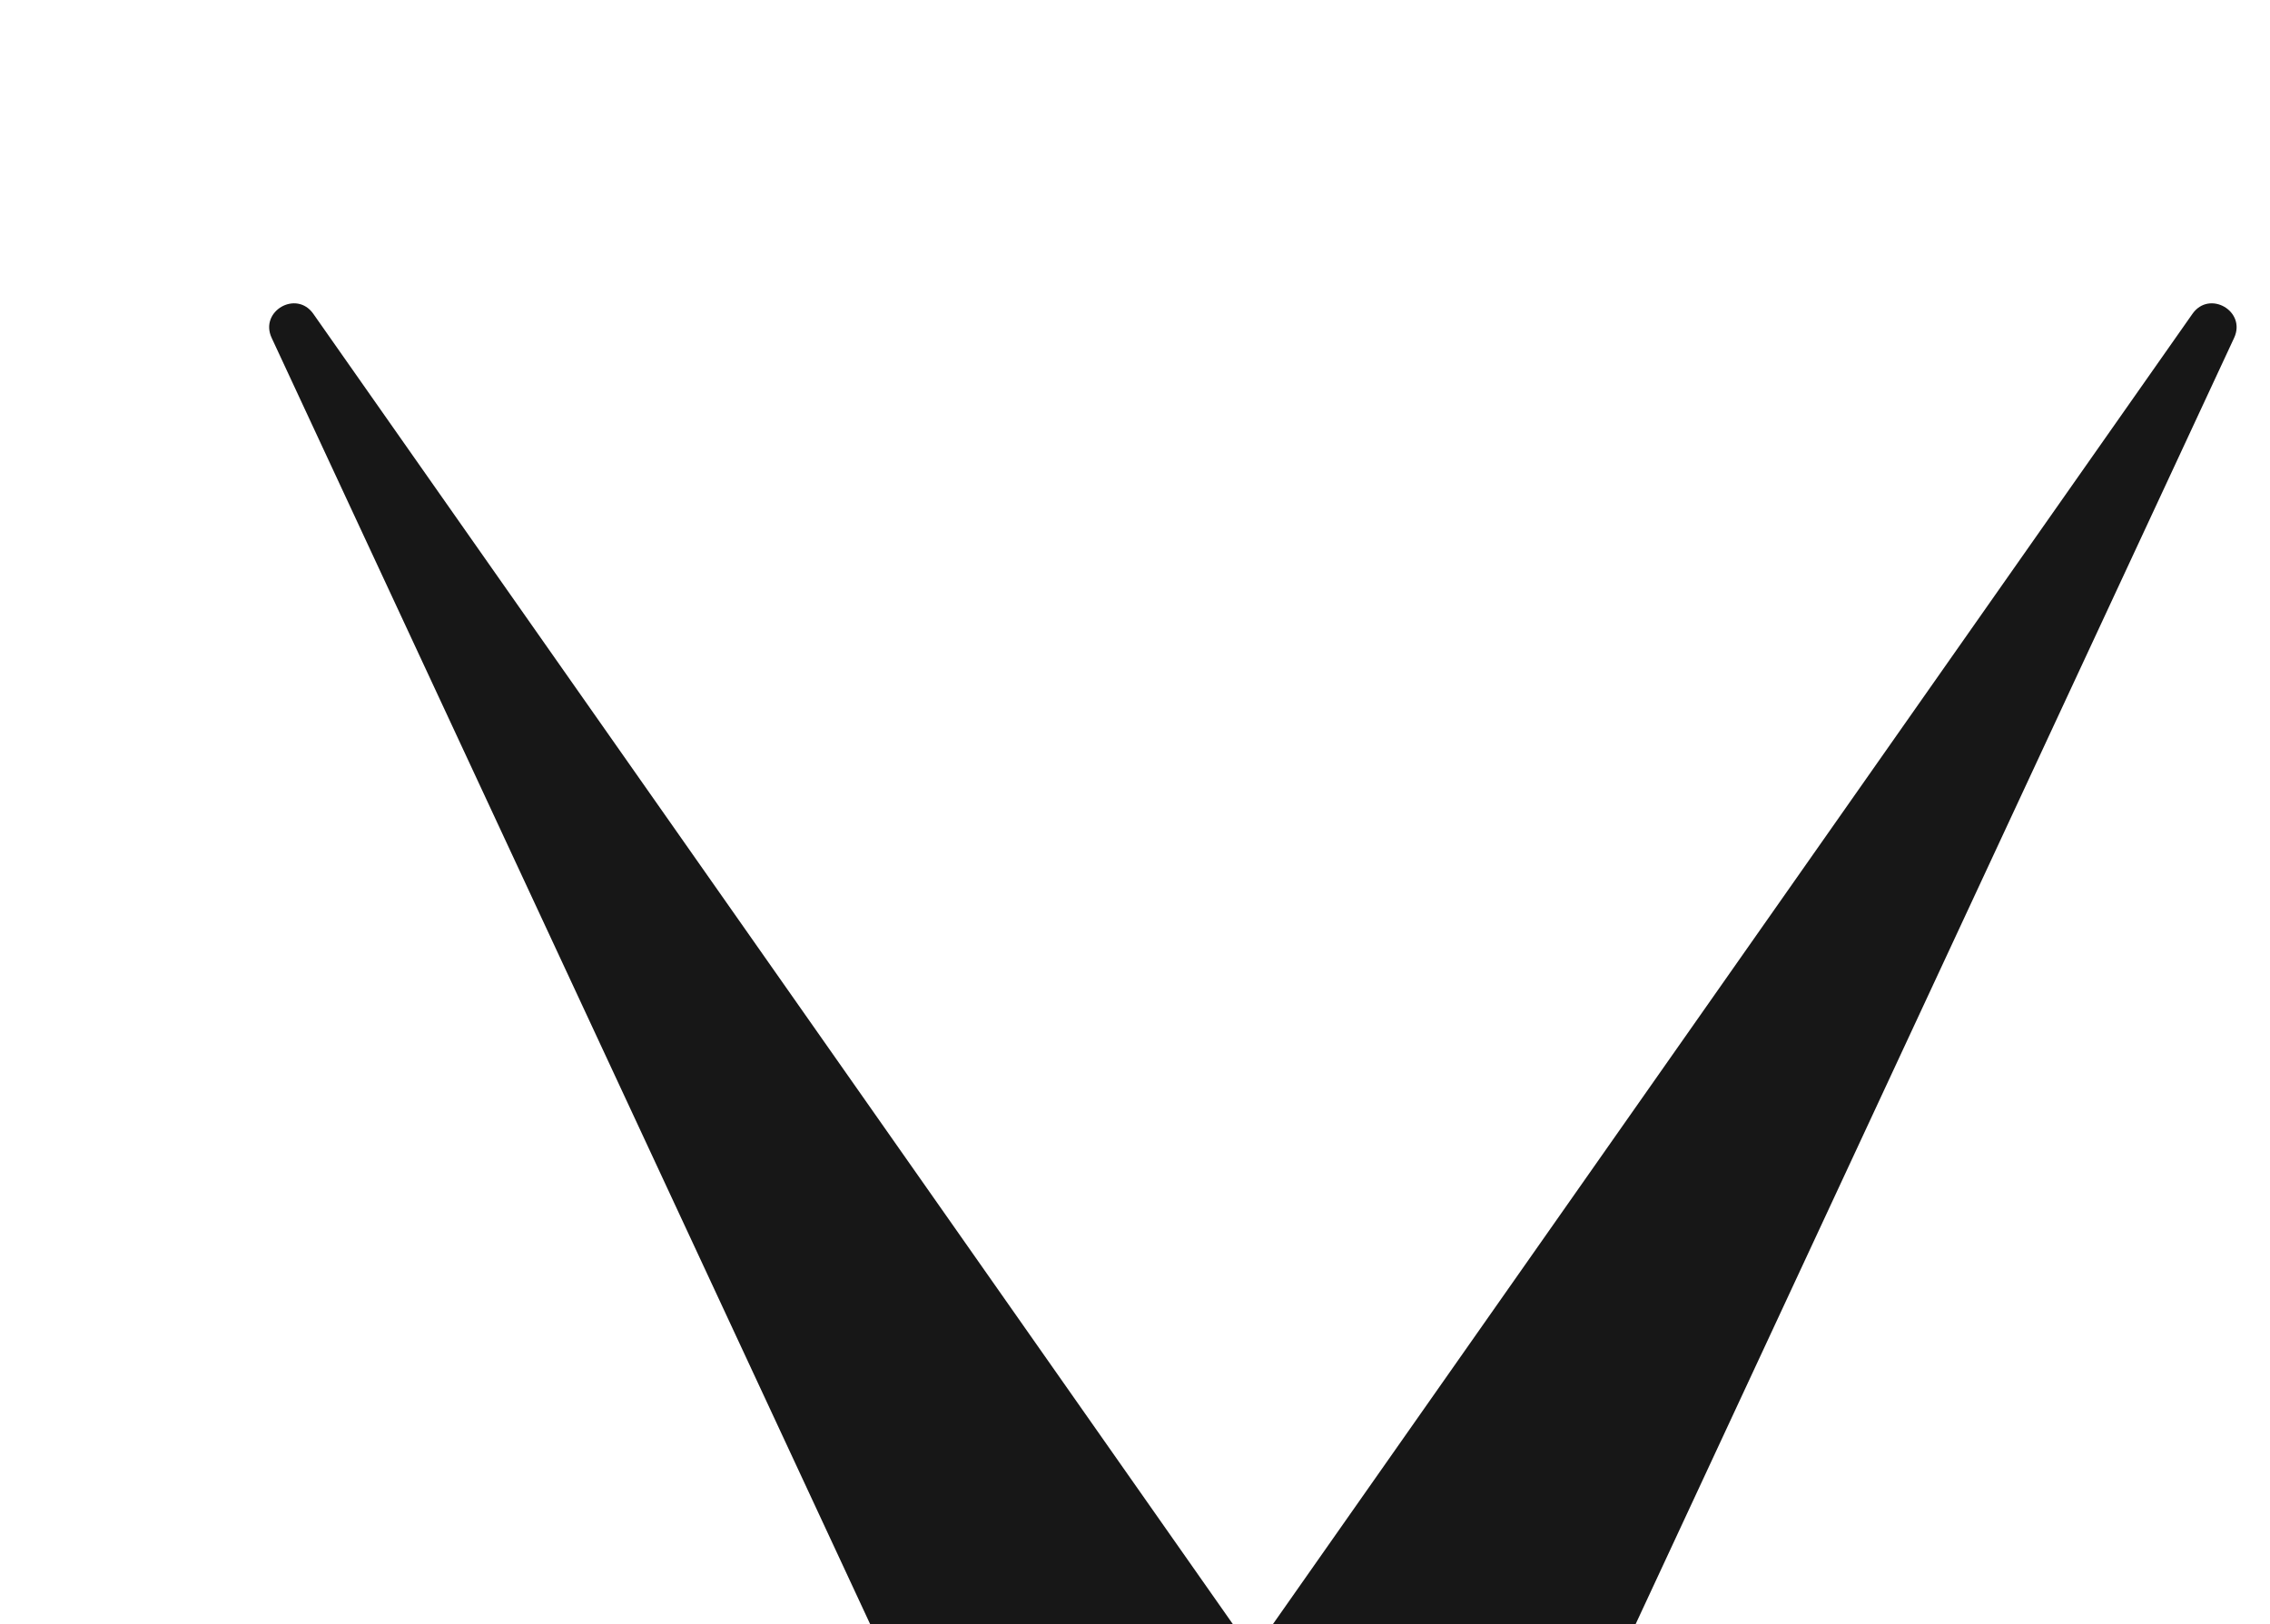
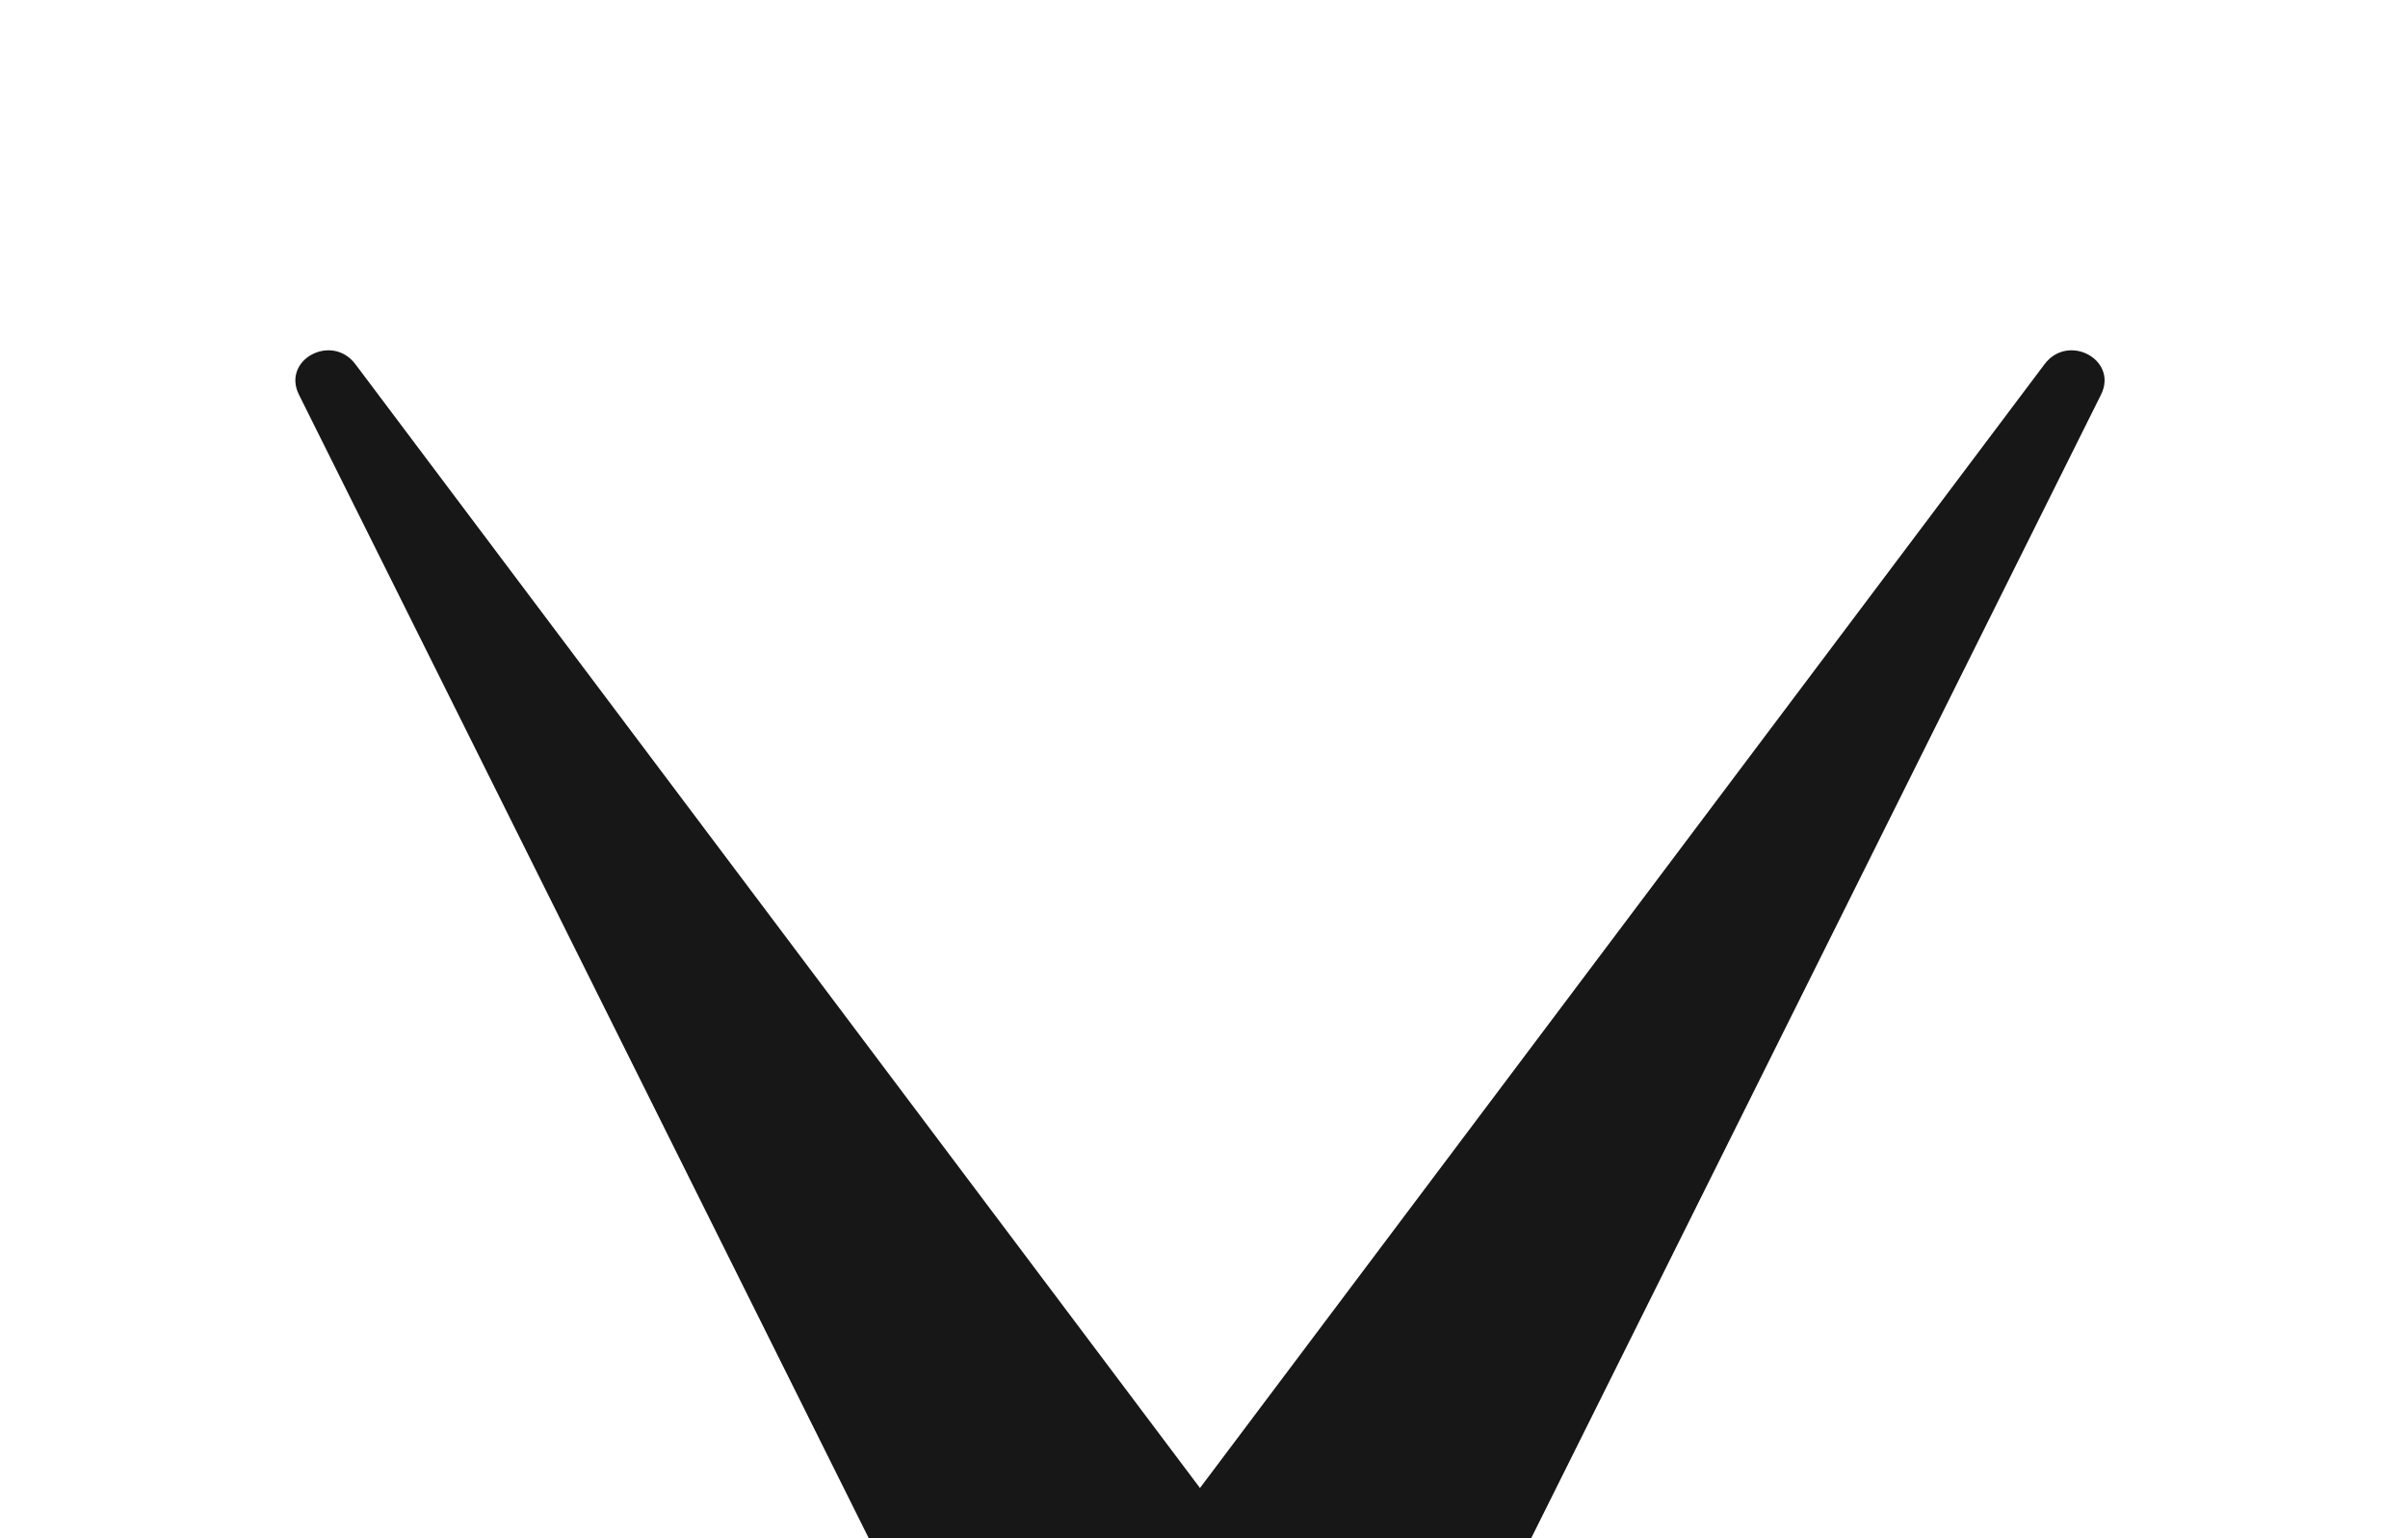
- <svg xmlns="http://www.w3.org/2000/svg" width="376" height="269" viewBox="0 0 376 269" fill="none">
-   <path d="M44.996 55.979C42.937 51.552 49.094 47.998 51.898 51.995L218.544 289.521C219.893 291.443 219.303 294.108 217.27 295.282L173.004 320.839C170.97 322.013 168.368 321.191 167.377 319.062L44.996 55.979Z" fill="#171717" />
-   <path d="M363.156 51.995C365.96 47.998 372.116 51.552 370.057 55.979L247.676 319.062C246.686 321.191 244.083 322.013 242.05 320.839L197.784 295.282C195.75 294.108 195.161 291.443 196.51 289.521L363.156 51.995Z" fill="#171717" />
+ <svg xmlns="http://www.w3.org/2000/svg" width="299" height="191" viewBox="0 0 299 191" fill="none">
+   <path d="M37.12 49.013C34.962 44.68 41.193 41.32 44.133 45.233L156.13 194.281C157.551 196.172 156.99 198.767 154.919 199.883L125.17 215.92C123.099 217.037 120.412 216.193 119.368 214.098L37.12 49.013Z" fill="#171717" />
+   <path d="M253.867 45.233C256.807 41.32 263.039 44.68 260.88 49.013L178.632 214.098C177.589 216.193 174.902 217.037 172.83 215.92L143.081 199.883C141.01 198.767 140.449 196.172 141.87 194.281L253.867 45.233Z" fill="#171717" />
</svg>
